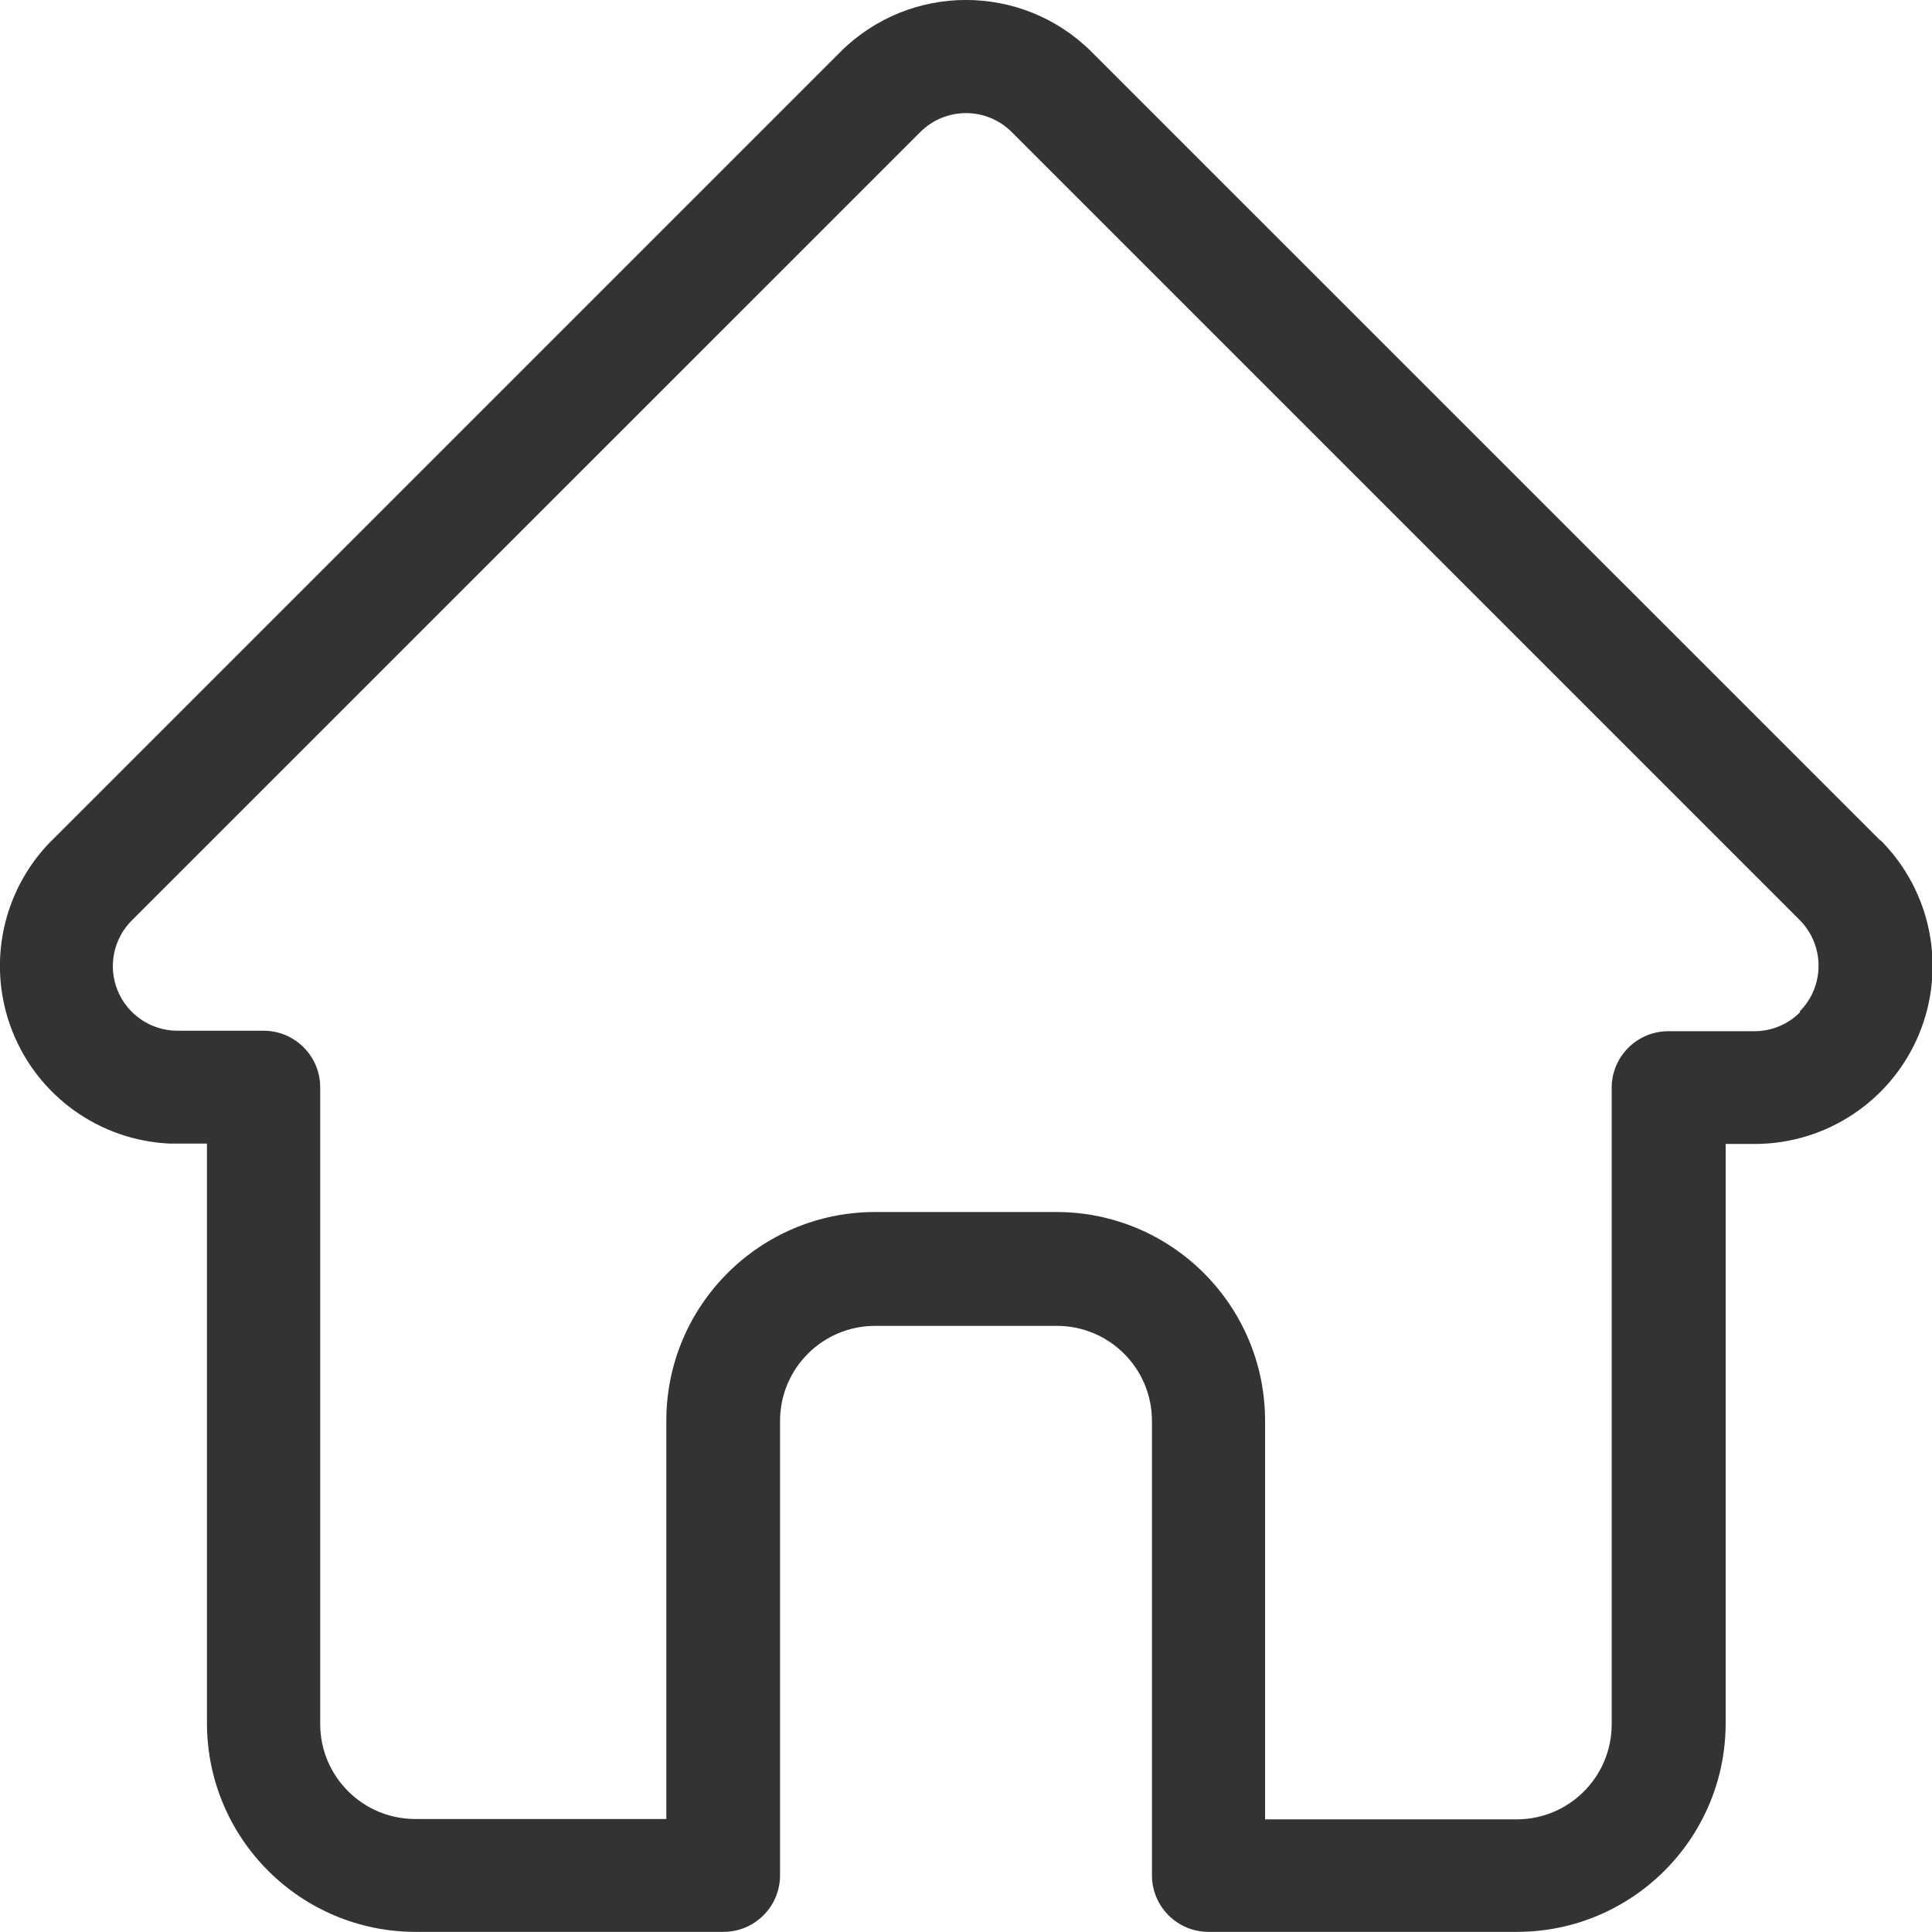
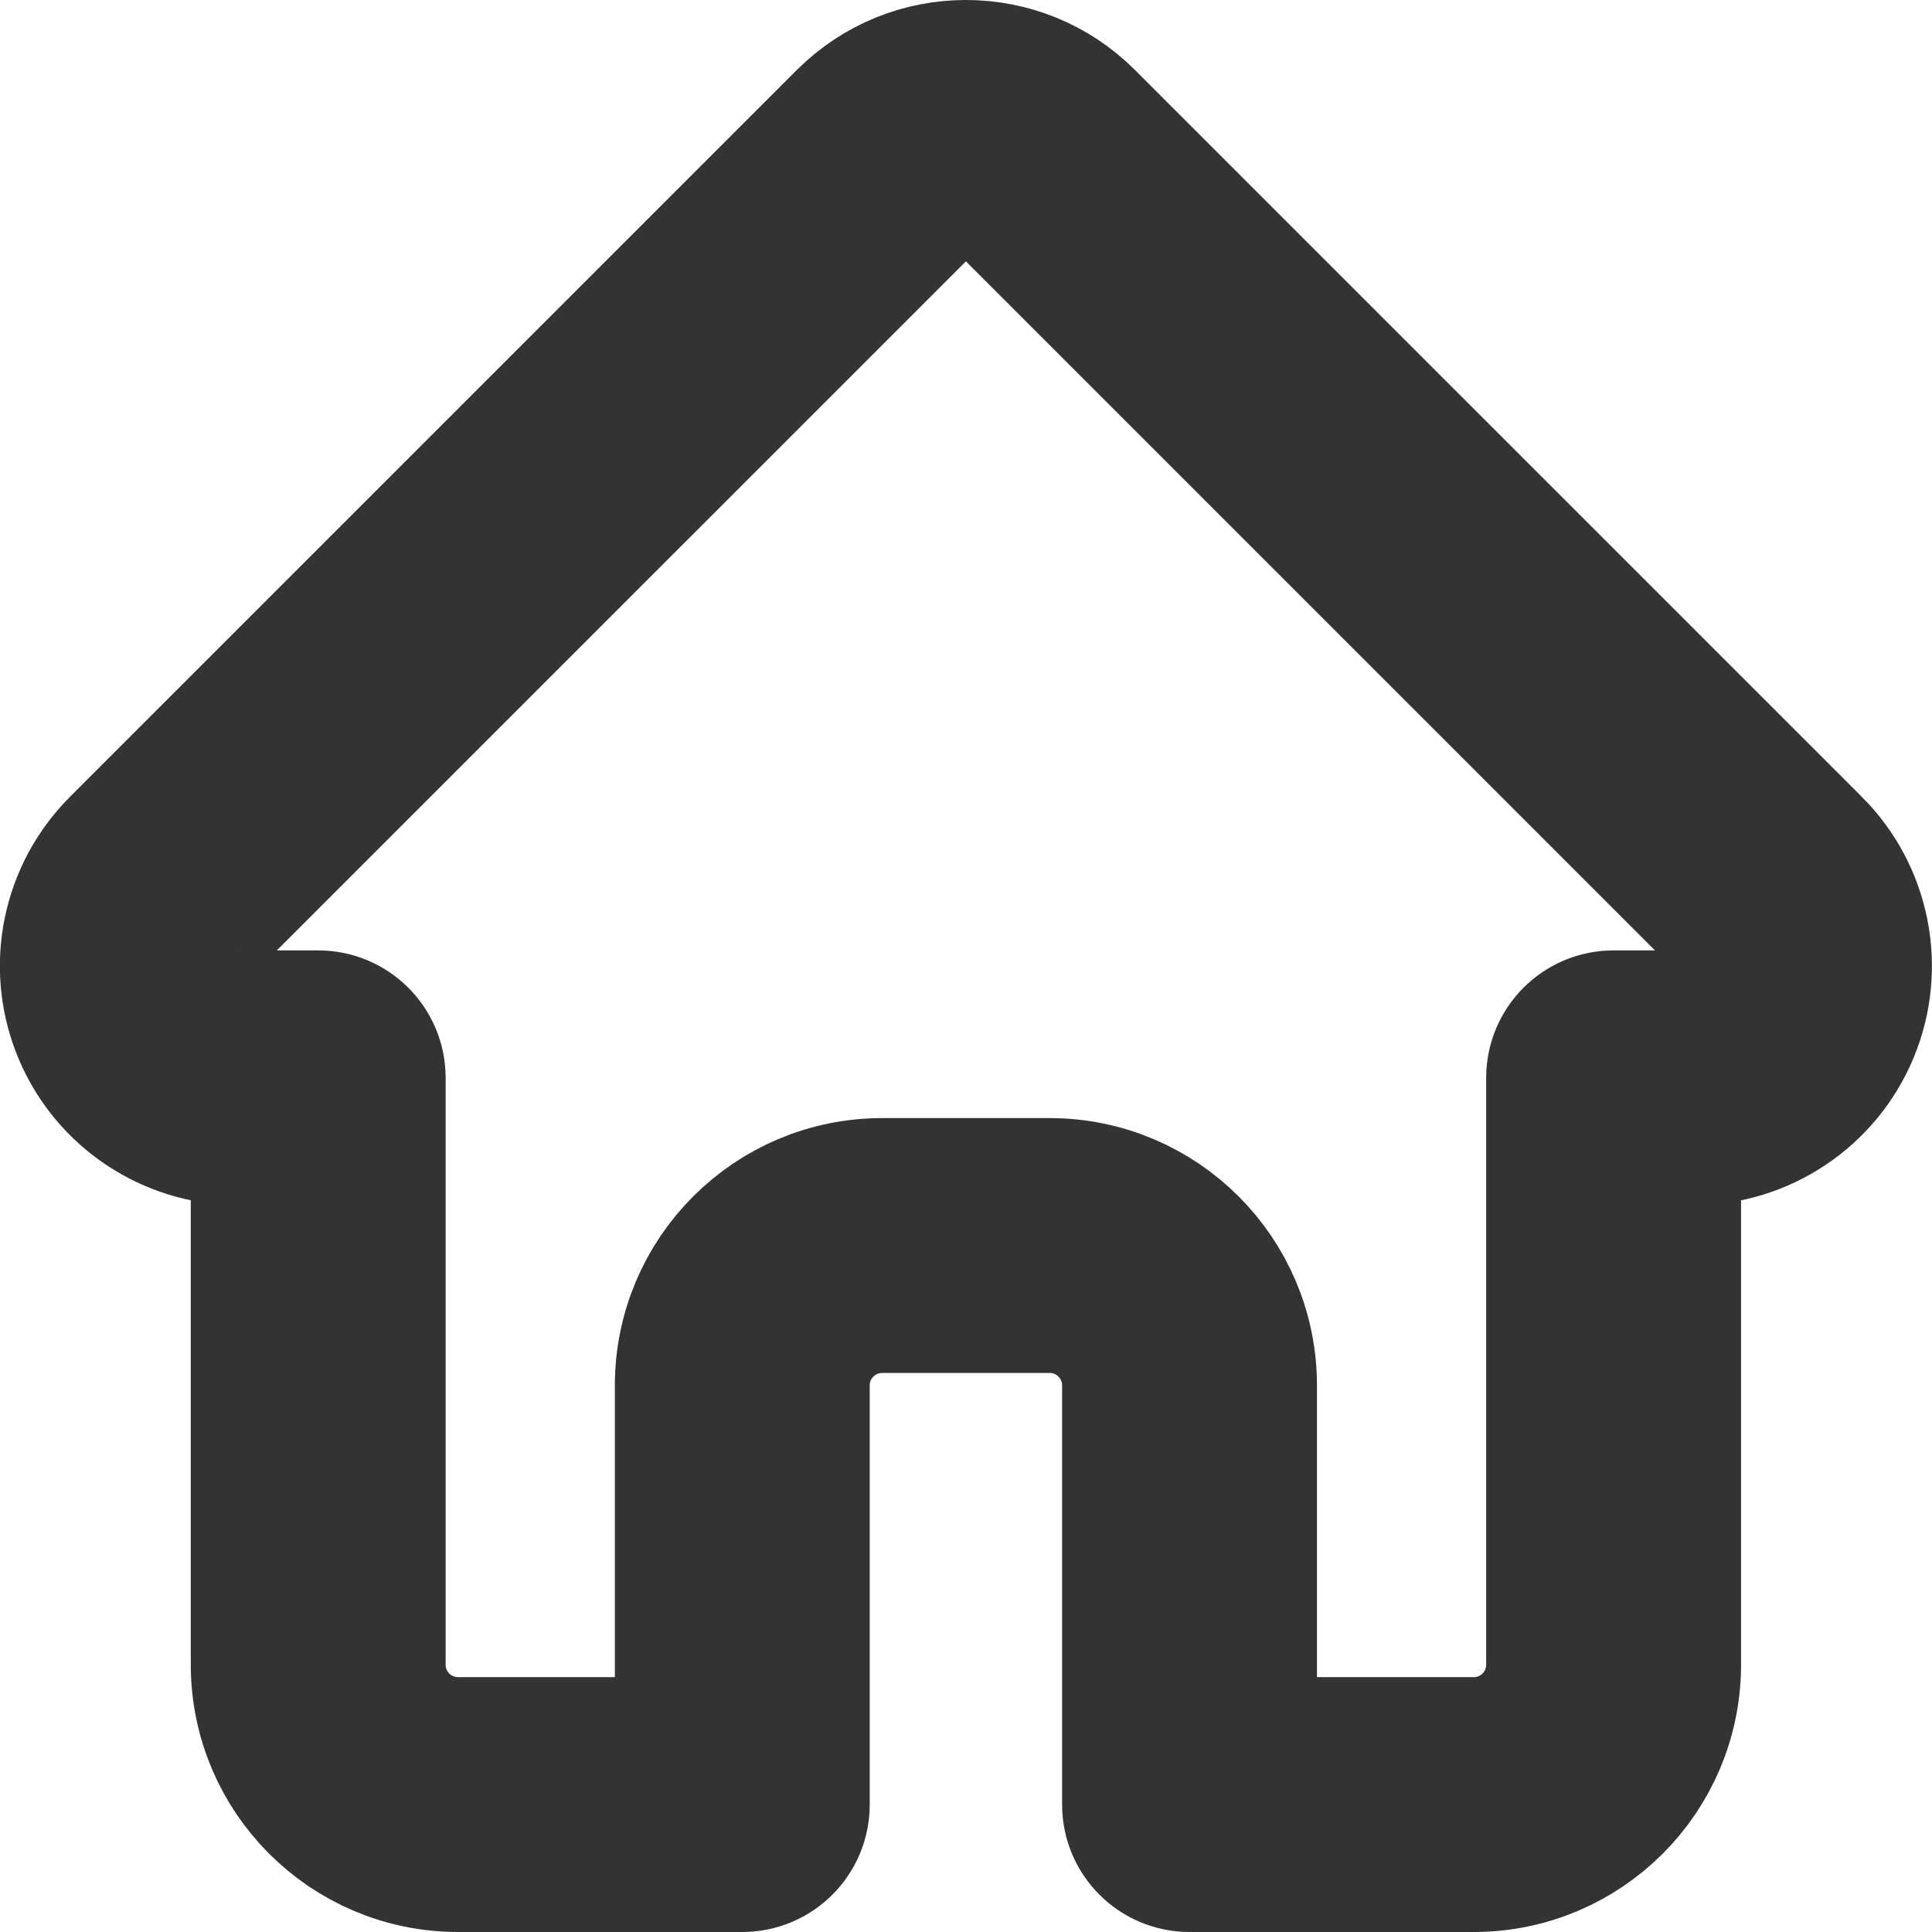
- <svg xmlns="http://www.w3.org/2000/svg" width="15.73" height="15.73" viewBox="0 0 15.73 15.73">
-   <path id="home-nav" d="M15.808,6.842h0L9.389.424a1.448,1.448,0,0,0-2.048,0L.927,6.838.92,6.844a1.448,1.448,0,0,0,.964,2.467l.045,0h.256v4.723a1.7,1.7,0,0,0,1.7,1.695H6.39a.461.461,0,0,0,.461-.461v-3.7a.774.774,0,0,1,.773-.773H9.106a.774.774,0,0,1,.773.773v3.7a.461.461,0,0,0,.461.461H12.85a1.7,1.7,0,0,0,1.7-1.695V9.314h.237a1.449,1.449,0,0,0,1.025-2.472Zm-.653,1.4a.523.523,0,0,1-.372.154h-.7a.461.461,0,0,0-.461.461v5.183a.774.774,0,0,1-.773.773H10.8V11.568a1.7,1.7,0,0,0-1.7-1.7H7.625a1.7,1.7,0,0,0-1.7,1.7v3.242H3.88a.774.774,0,0,1-.773-.773V8.853a.461.461,0,0,0-.461-.461H1.938a.526.526,0,0,1-.363-.9h0L7.993,1.075a.526.526,0,0,1,.744,0l6.416,6.416,0,0a.528.528,0,0,1,0,.744Zm0,0" transform="translate(-0.5)" fill="#333" />
+ <svg xmlns="http://www.w3.org/2000/svg" width="744.573" height="744.643" viewBox="0 0 744.573 744.643">
+   <path id="home-nav" d="M668.635,298.656a.493.493,0,0,1-.052-.052L388.487,18.518a63.2,63.2,0,0,0-89.4,0L19.14,298.462c-.094.094-.194.194-.283.288a63.185,63.185,0,0,0,42.061,107.7c.65.063,1.3.094,1.954.094H74.031v206.12a74.068,74.068,0,0,0,73.986,73.981H257.6a20.118,20.118,0,0,0,20.116-20.117v-161.6a33.793,33.793,0,0,1,33.758-33.753h64.635a33.789,33.789,0,0,1,33.753,33.753v161.6a20.118,20.118,0,0,0,20.116,20.117H539.56a74.065,74.065,0,0,0,73.986-73.981V406.541H623.9a63.223,63.223,0,0,0,44.738-107.885Zm-28.488,60.915a22.838,22.838,0,0,1-16.25,6.737H593.428a20.115,20.115,0,0,0-20.117,20.117V612.662a33.788,33.788,0,0,1-33.753,33.748H450.093V504.924a74.069,74.069,0,0,0-73.986-73.986H311.472a74.074,74.074,0,0,0-73.991,73.986V646.41H148.015a33.791,33.791,0,0,1-33.753-33.748V386.425a20.115,20.115,0,0,0-20.116-20.117H64.2c-.314-.021-.623-.037-.943-.042a22.954,22.954,0,0,1-15.826-39.2c.005,0,.005-.005.01-.01l.016-.016L327.545,46.964a22.968,22.968,0,0,1,32.49,0L640.058,326.982c.042.042.089.084.131.126a23.029,23.029,0,0,1-.042,32.464Zm0,0" transform="translate(28.5 29.001)" fill="#333" stroke="#333" stroke-width="58" />
</svg>
